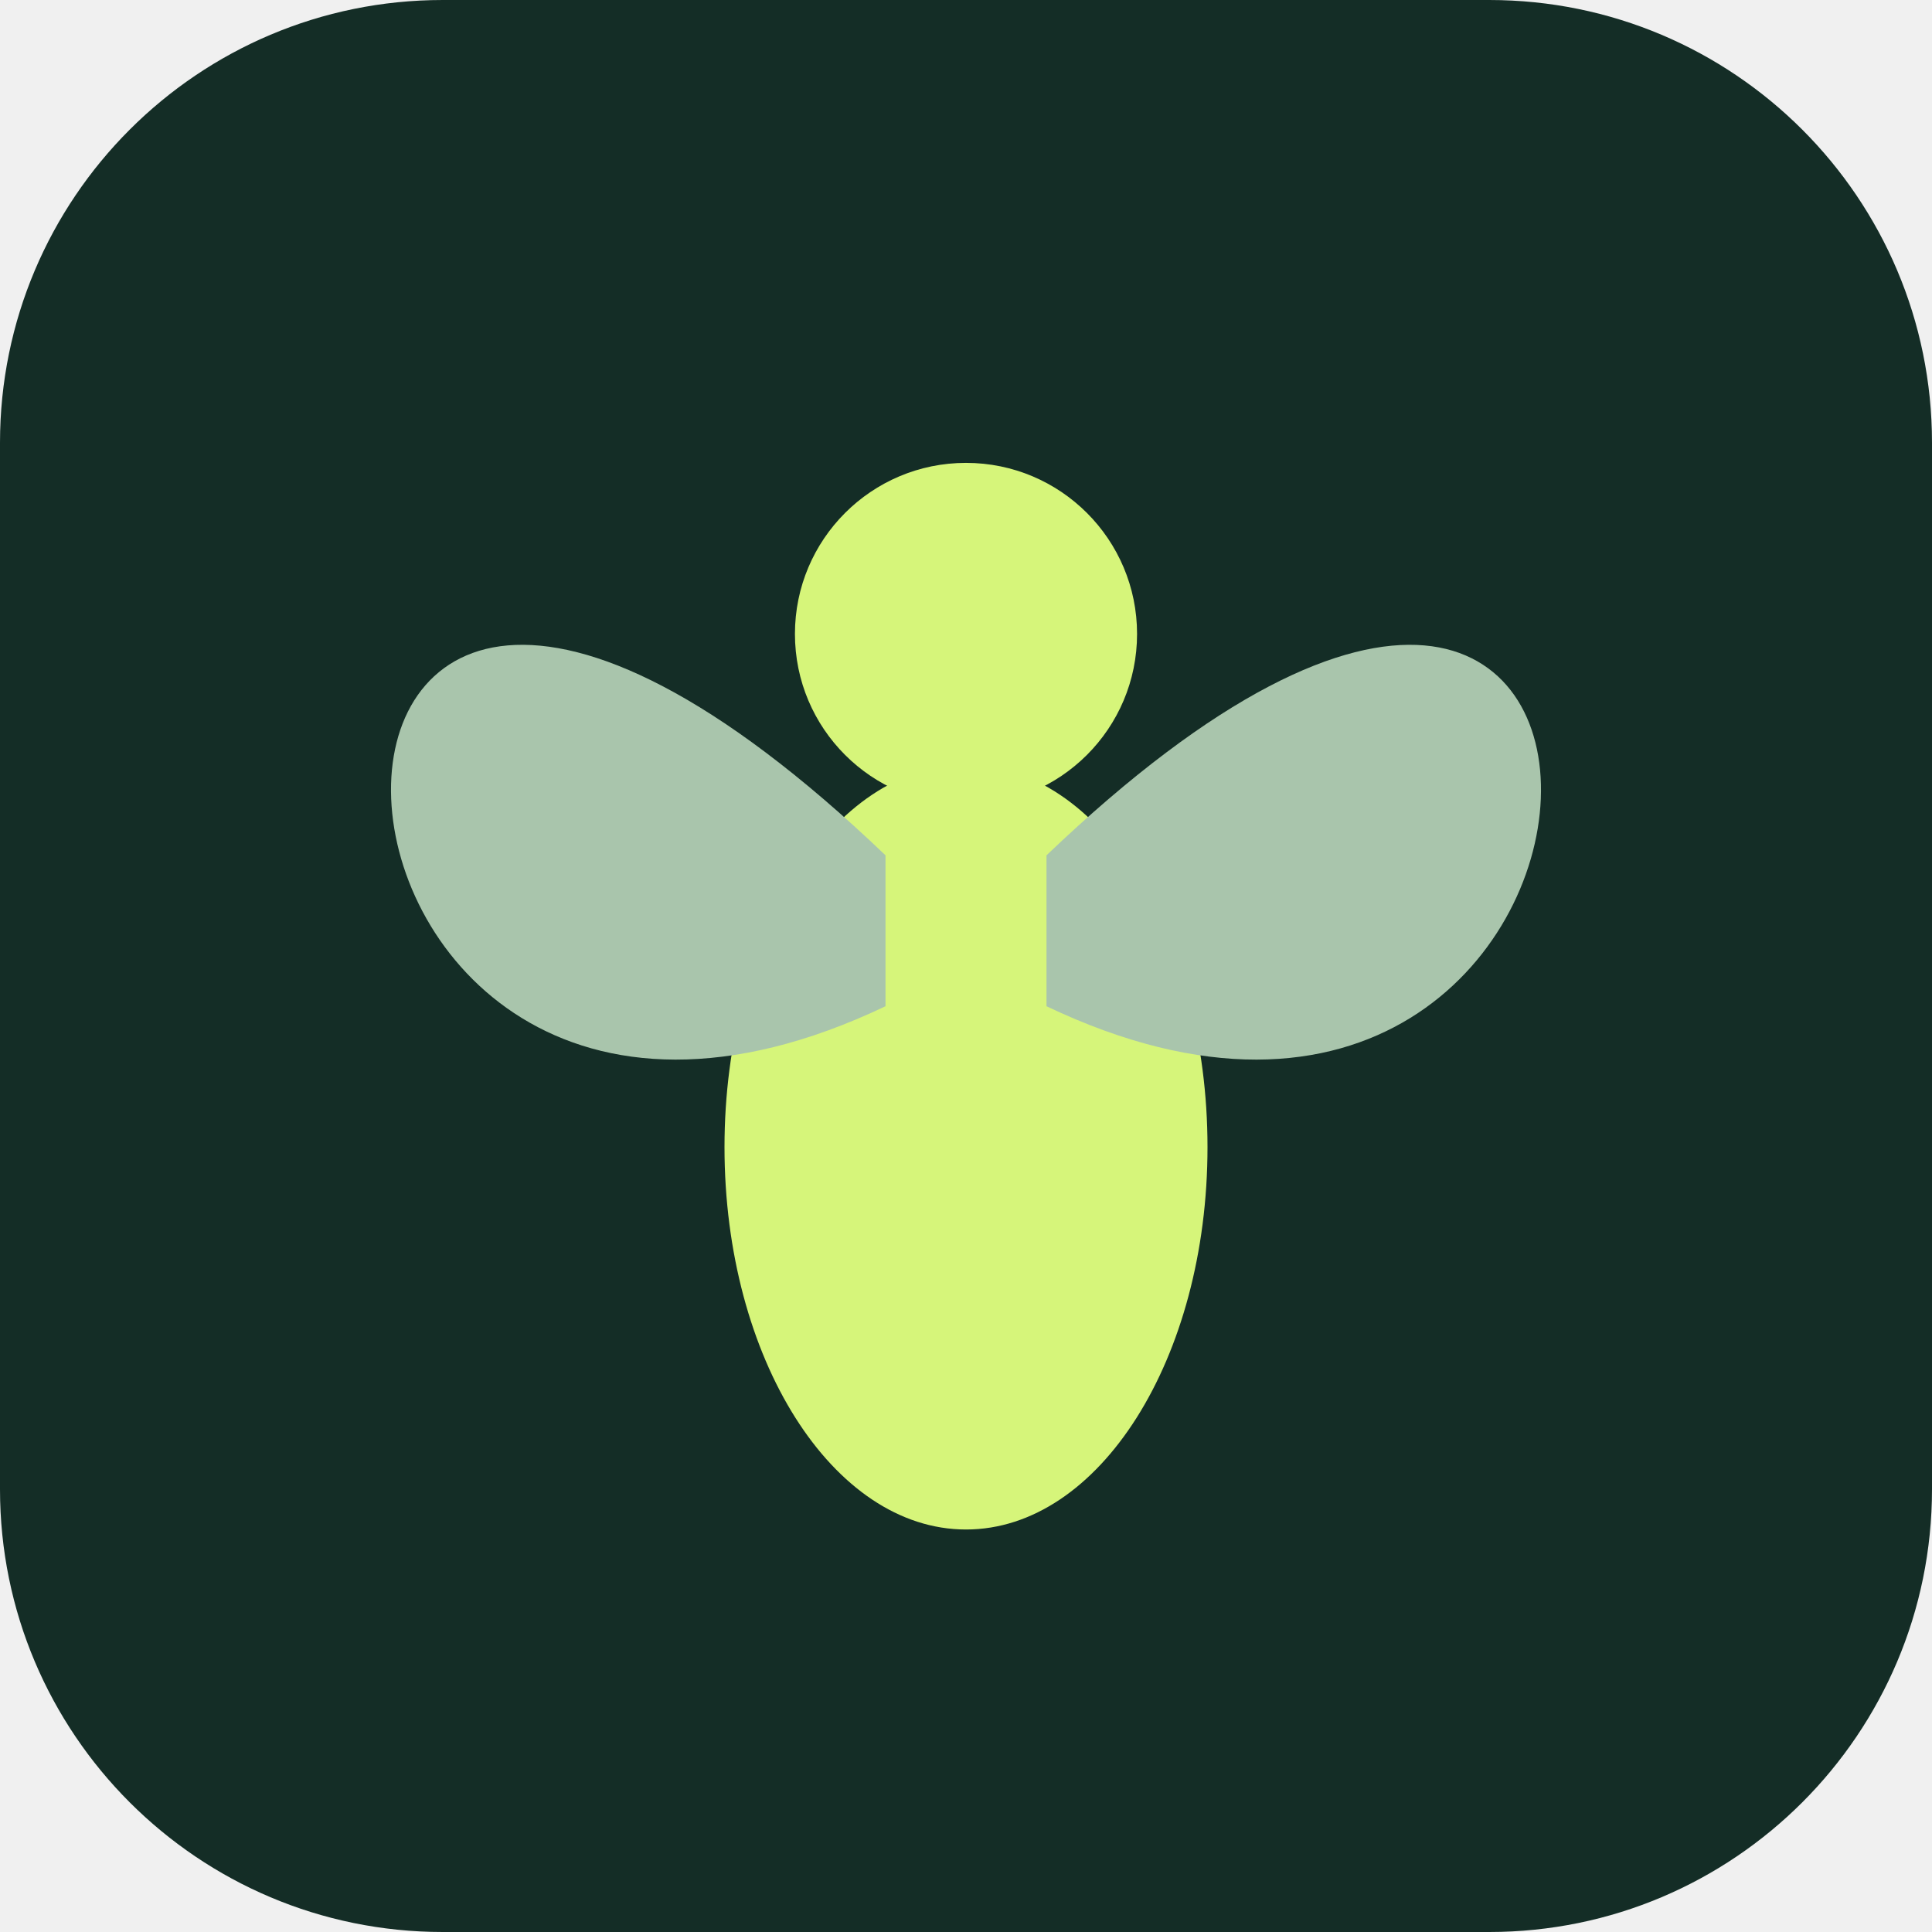
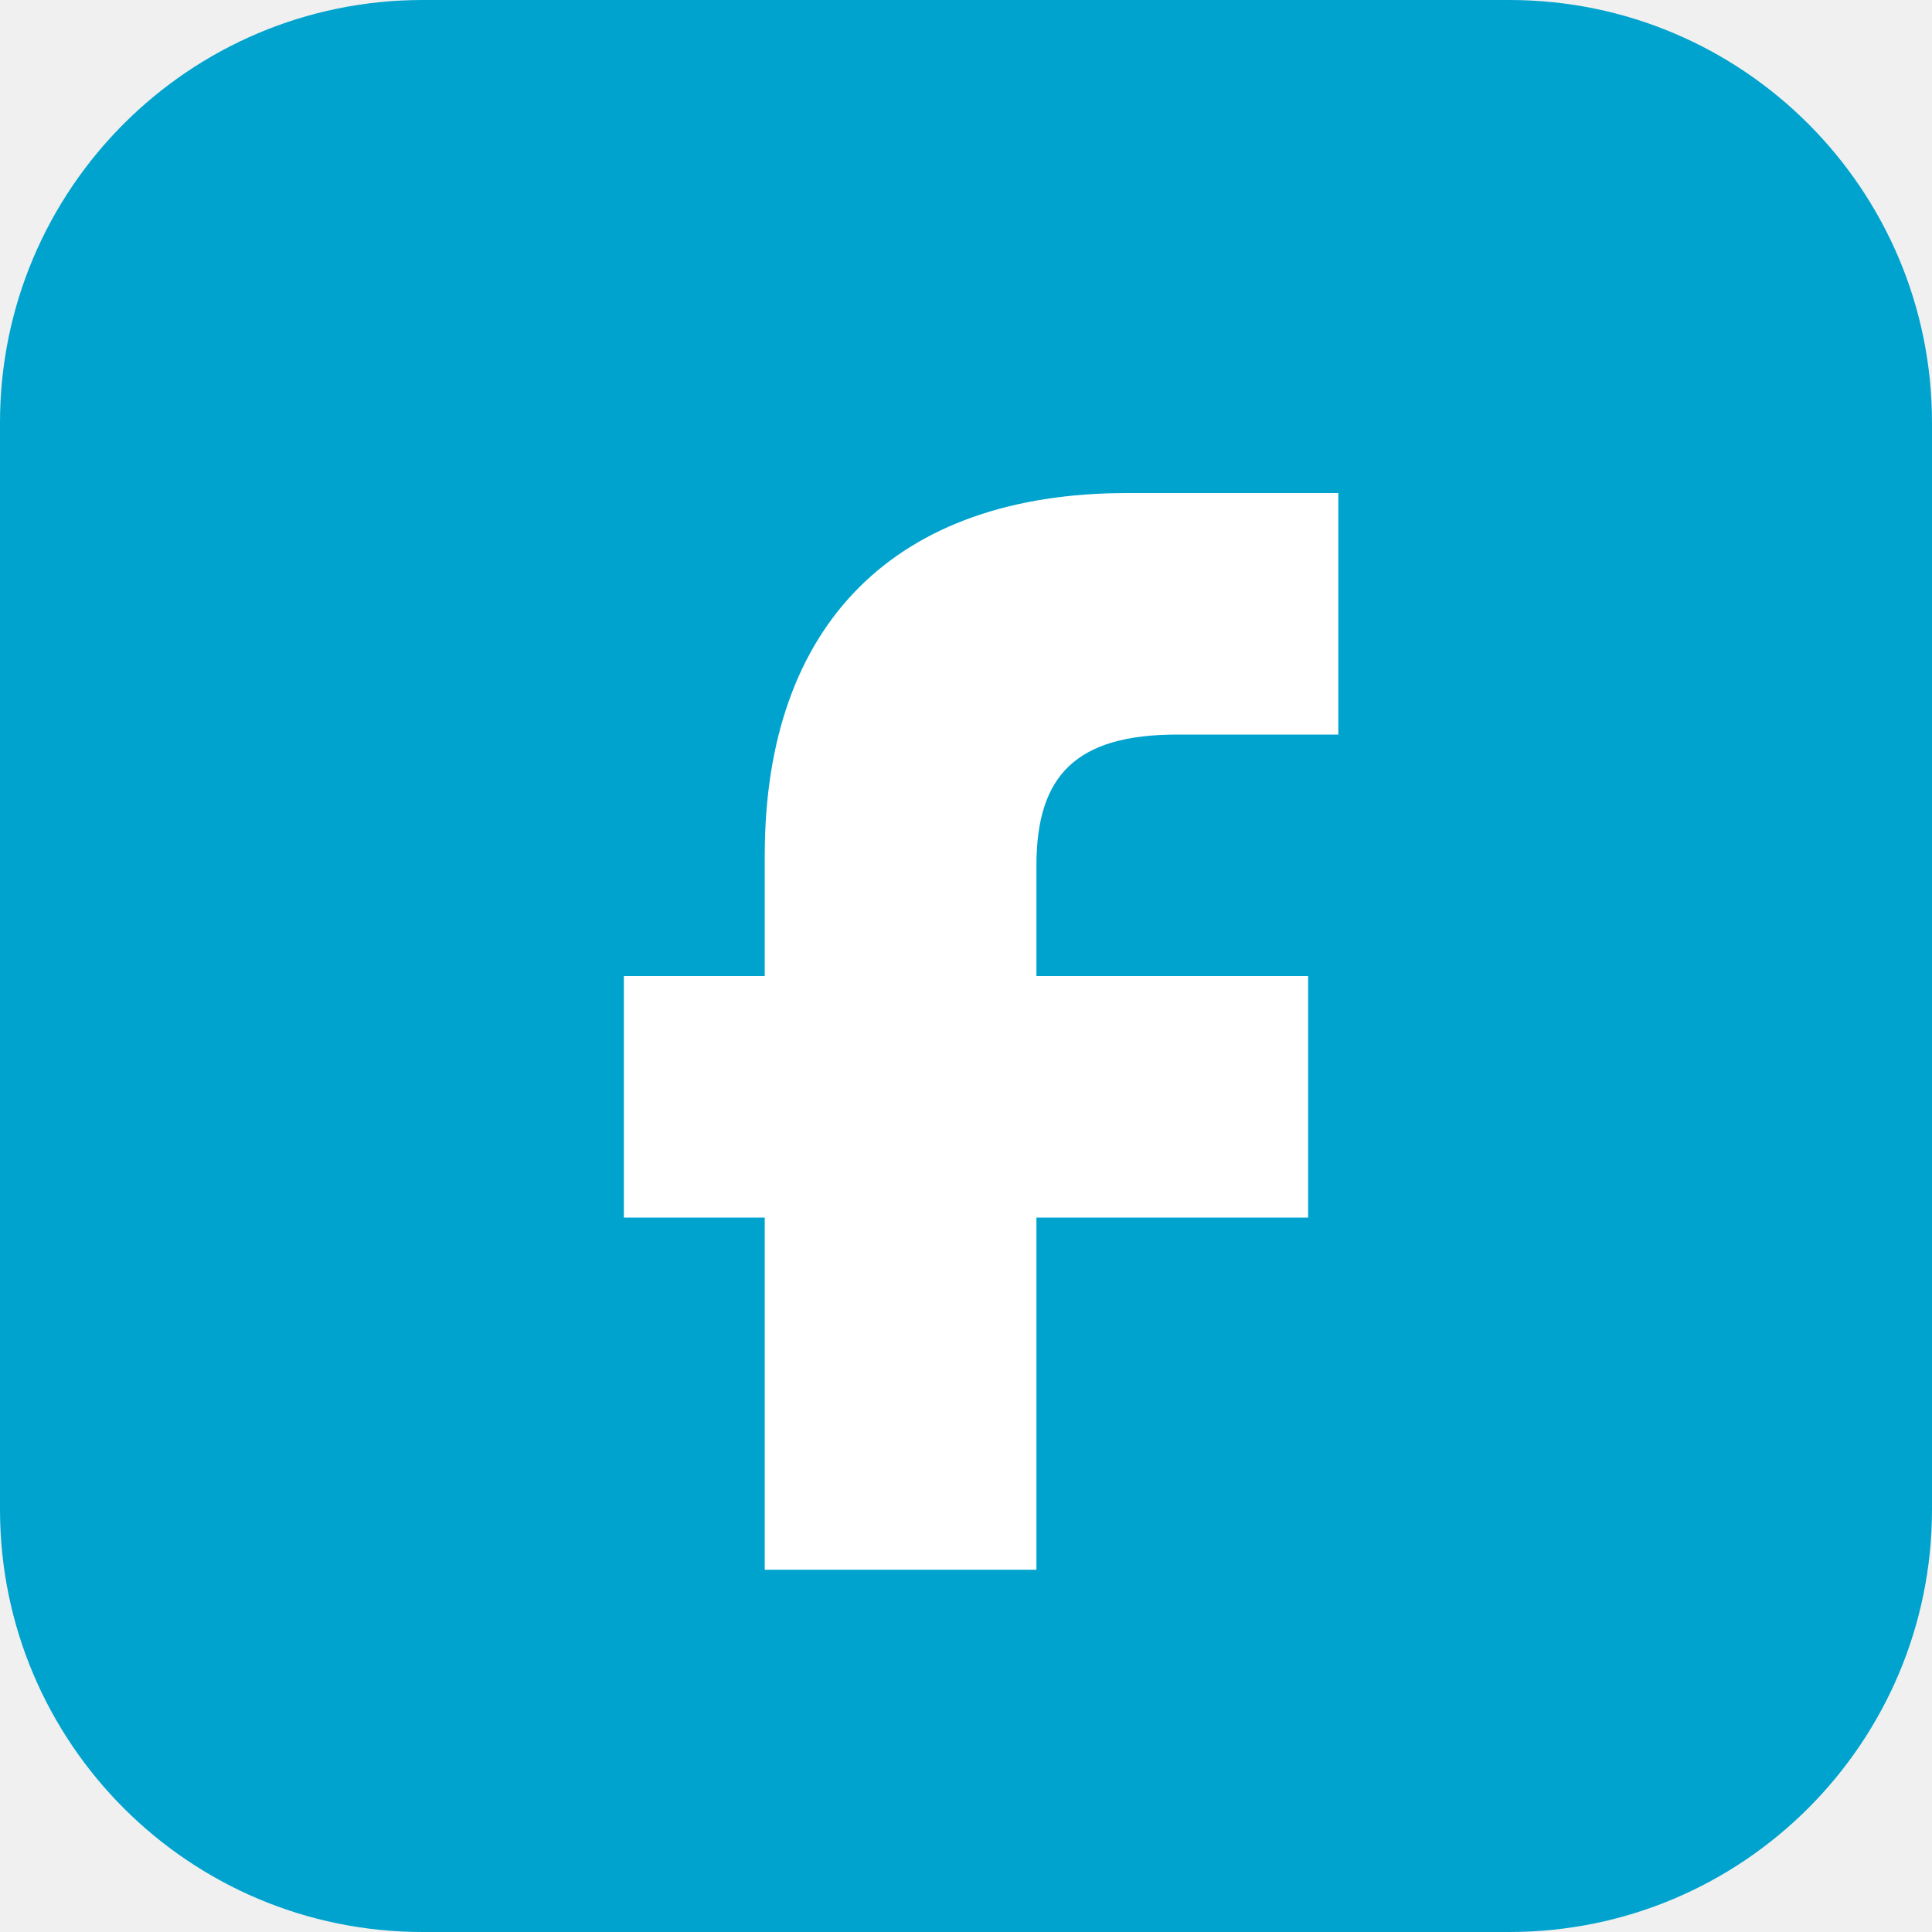
- <svg xmlns="http://www.w3.org/2000/svg" viewBox="0 0 192 192">
-   <rect width="192" height="192" rx="44" fill="#142d26" />
-   <ellipse cx="96" cy="114" rx="24" ry="38" fill="#d6f57a" />
-   <path d="M88 85C20 20 25 130 88 100M104 85C172 20 167 130 104 100" fill="#a9c5ac" />
-   <circle cx="96" cy="63" r="17" fill="#d6f57a" />
+ <svg xmlns="http://www.w3.org/2000/svg" viewBox="0 0 192 192" role="img" aria-label="Firefly Assist">
+   <rect x="0" y="0" width="192" height="192" rx="42" fill="#00A3CE" />
+   <path fill="#FFFFFF" d="M112 49c-23 0-36 13-36 36v12H62v24h14v35h27v-35h27V97h-27V86c0-9 4-13 14-13h16V49z" />
</svg>
